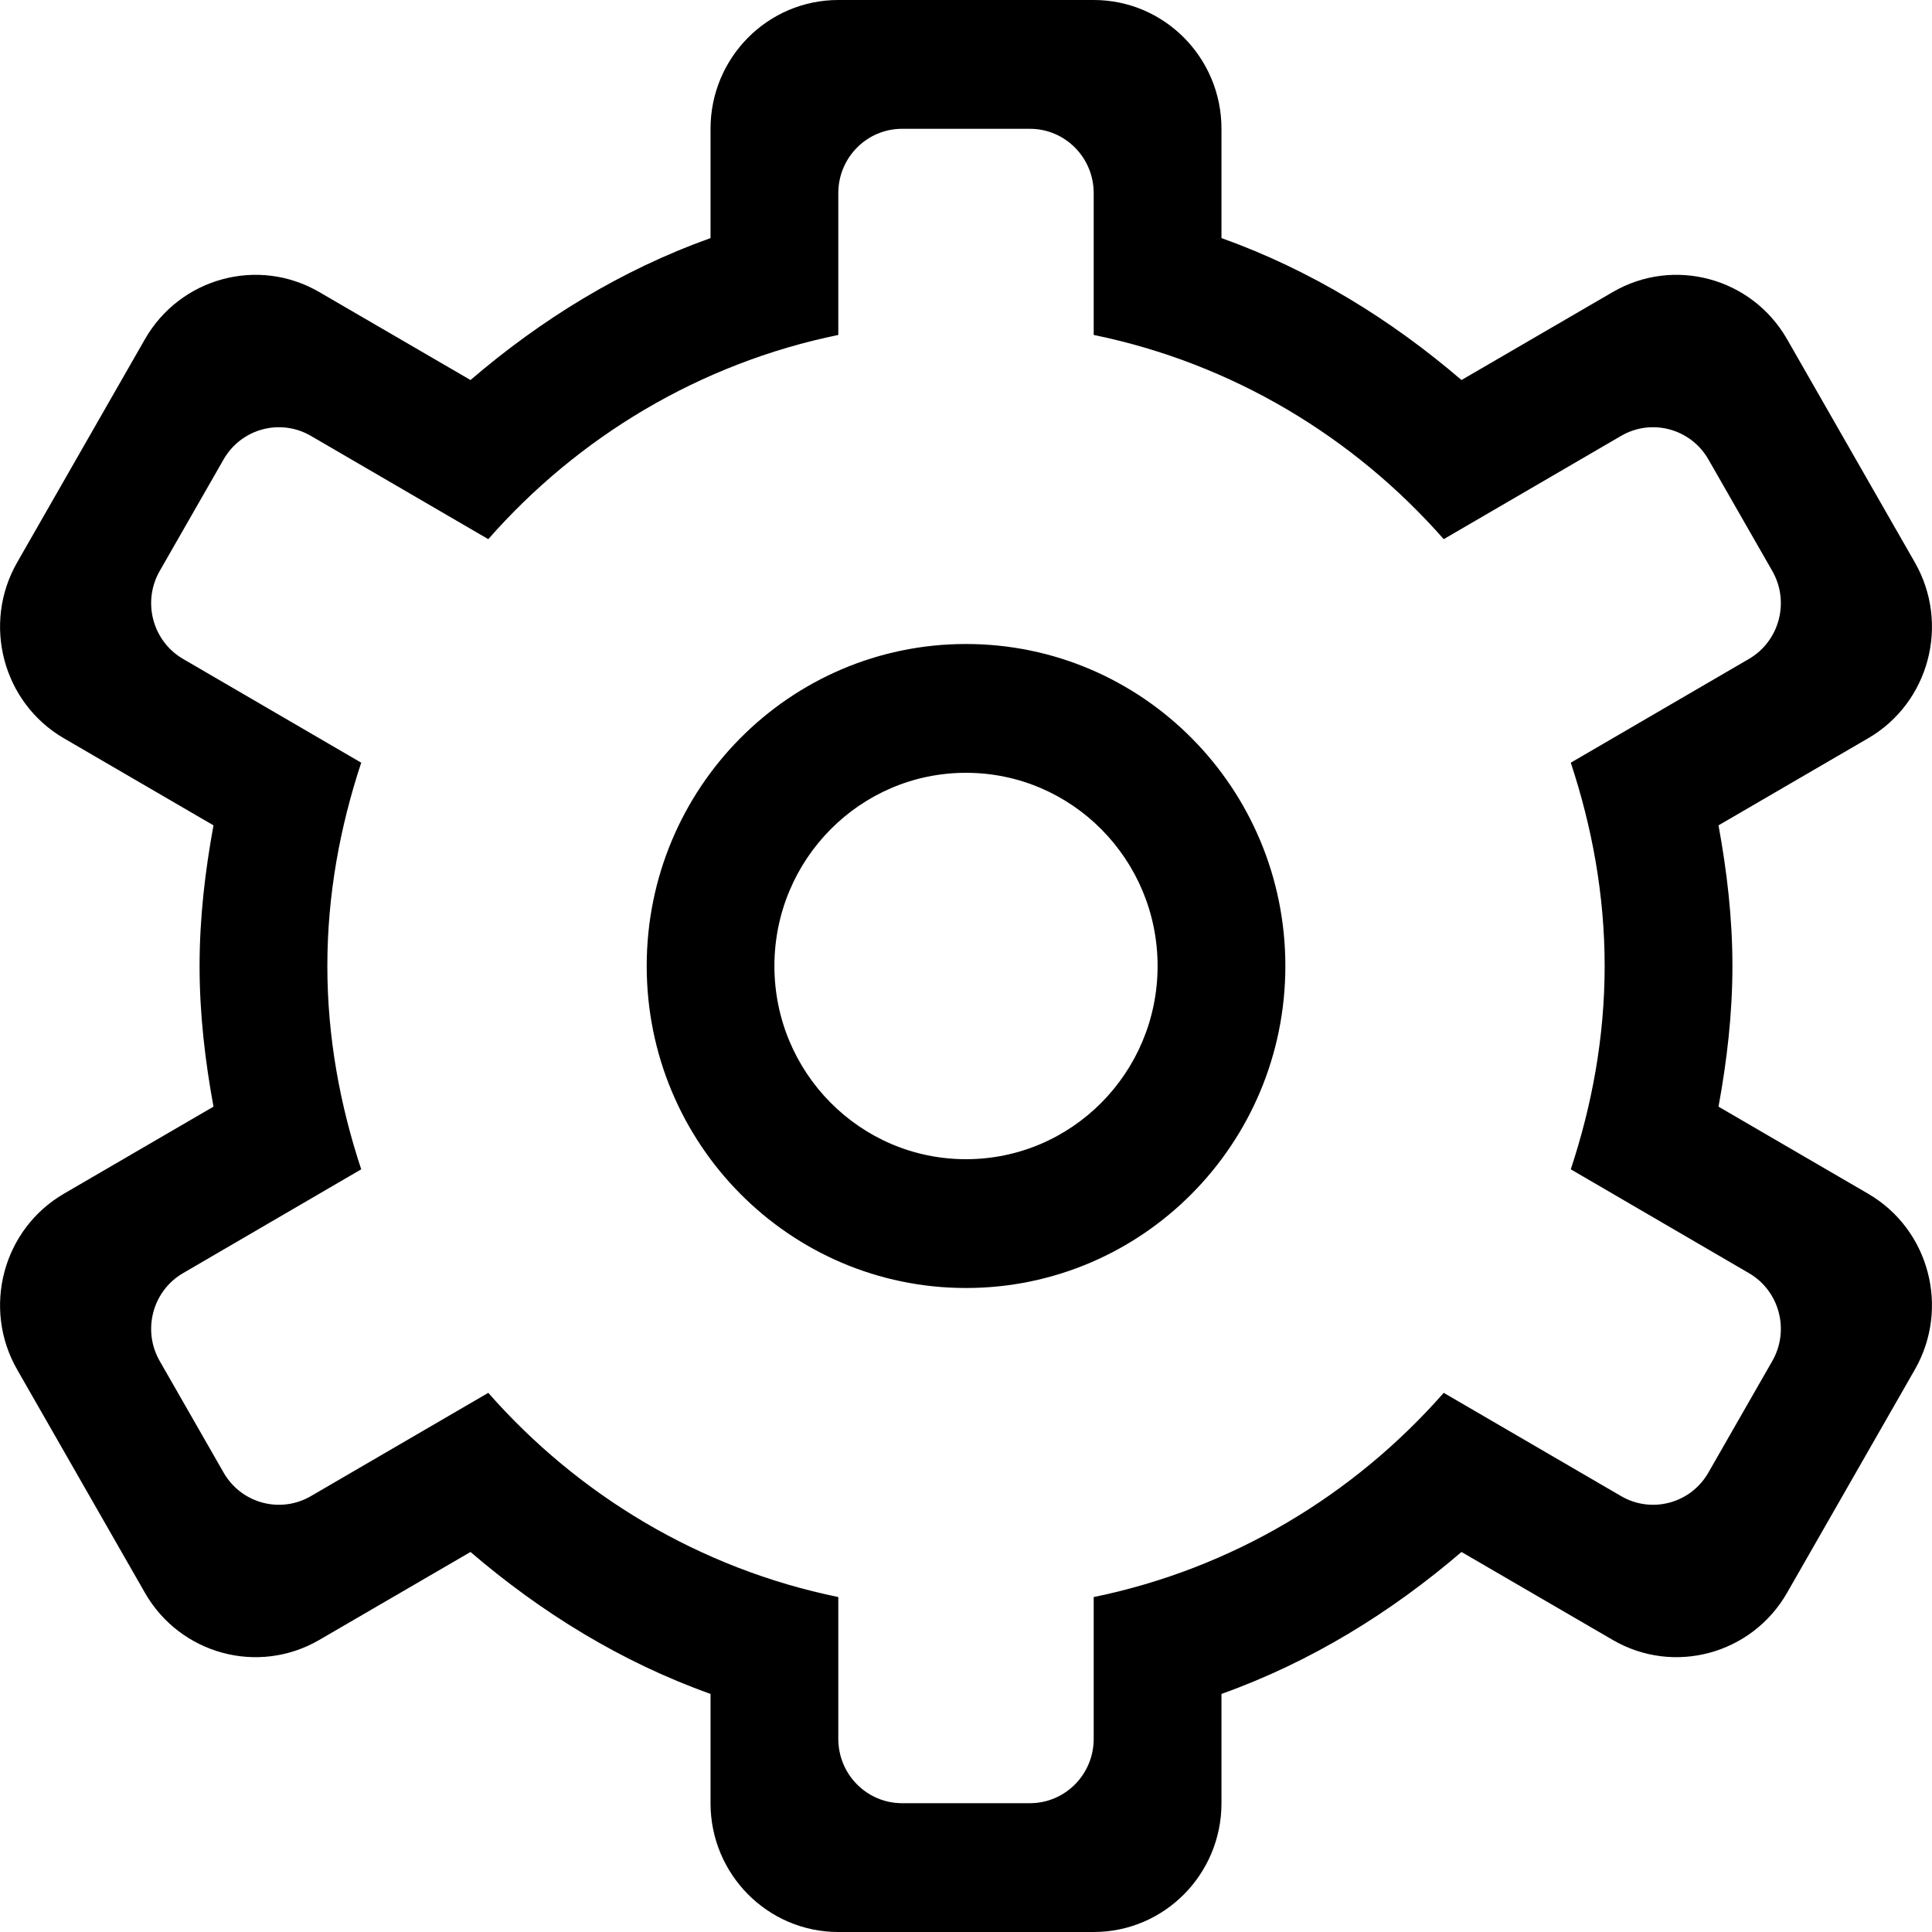
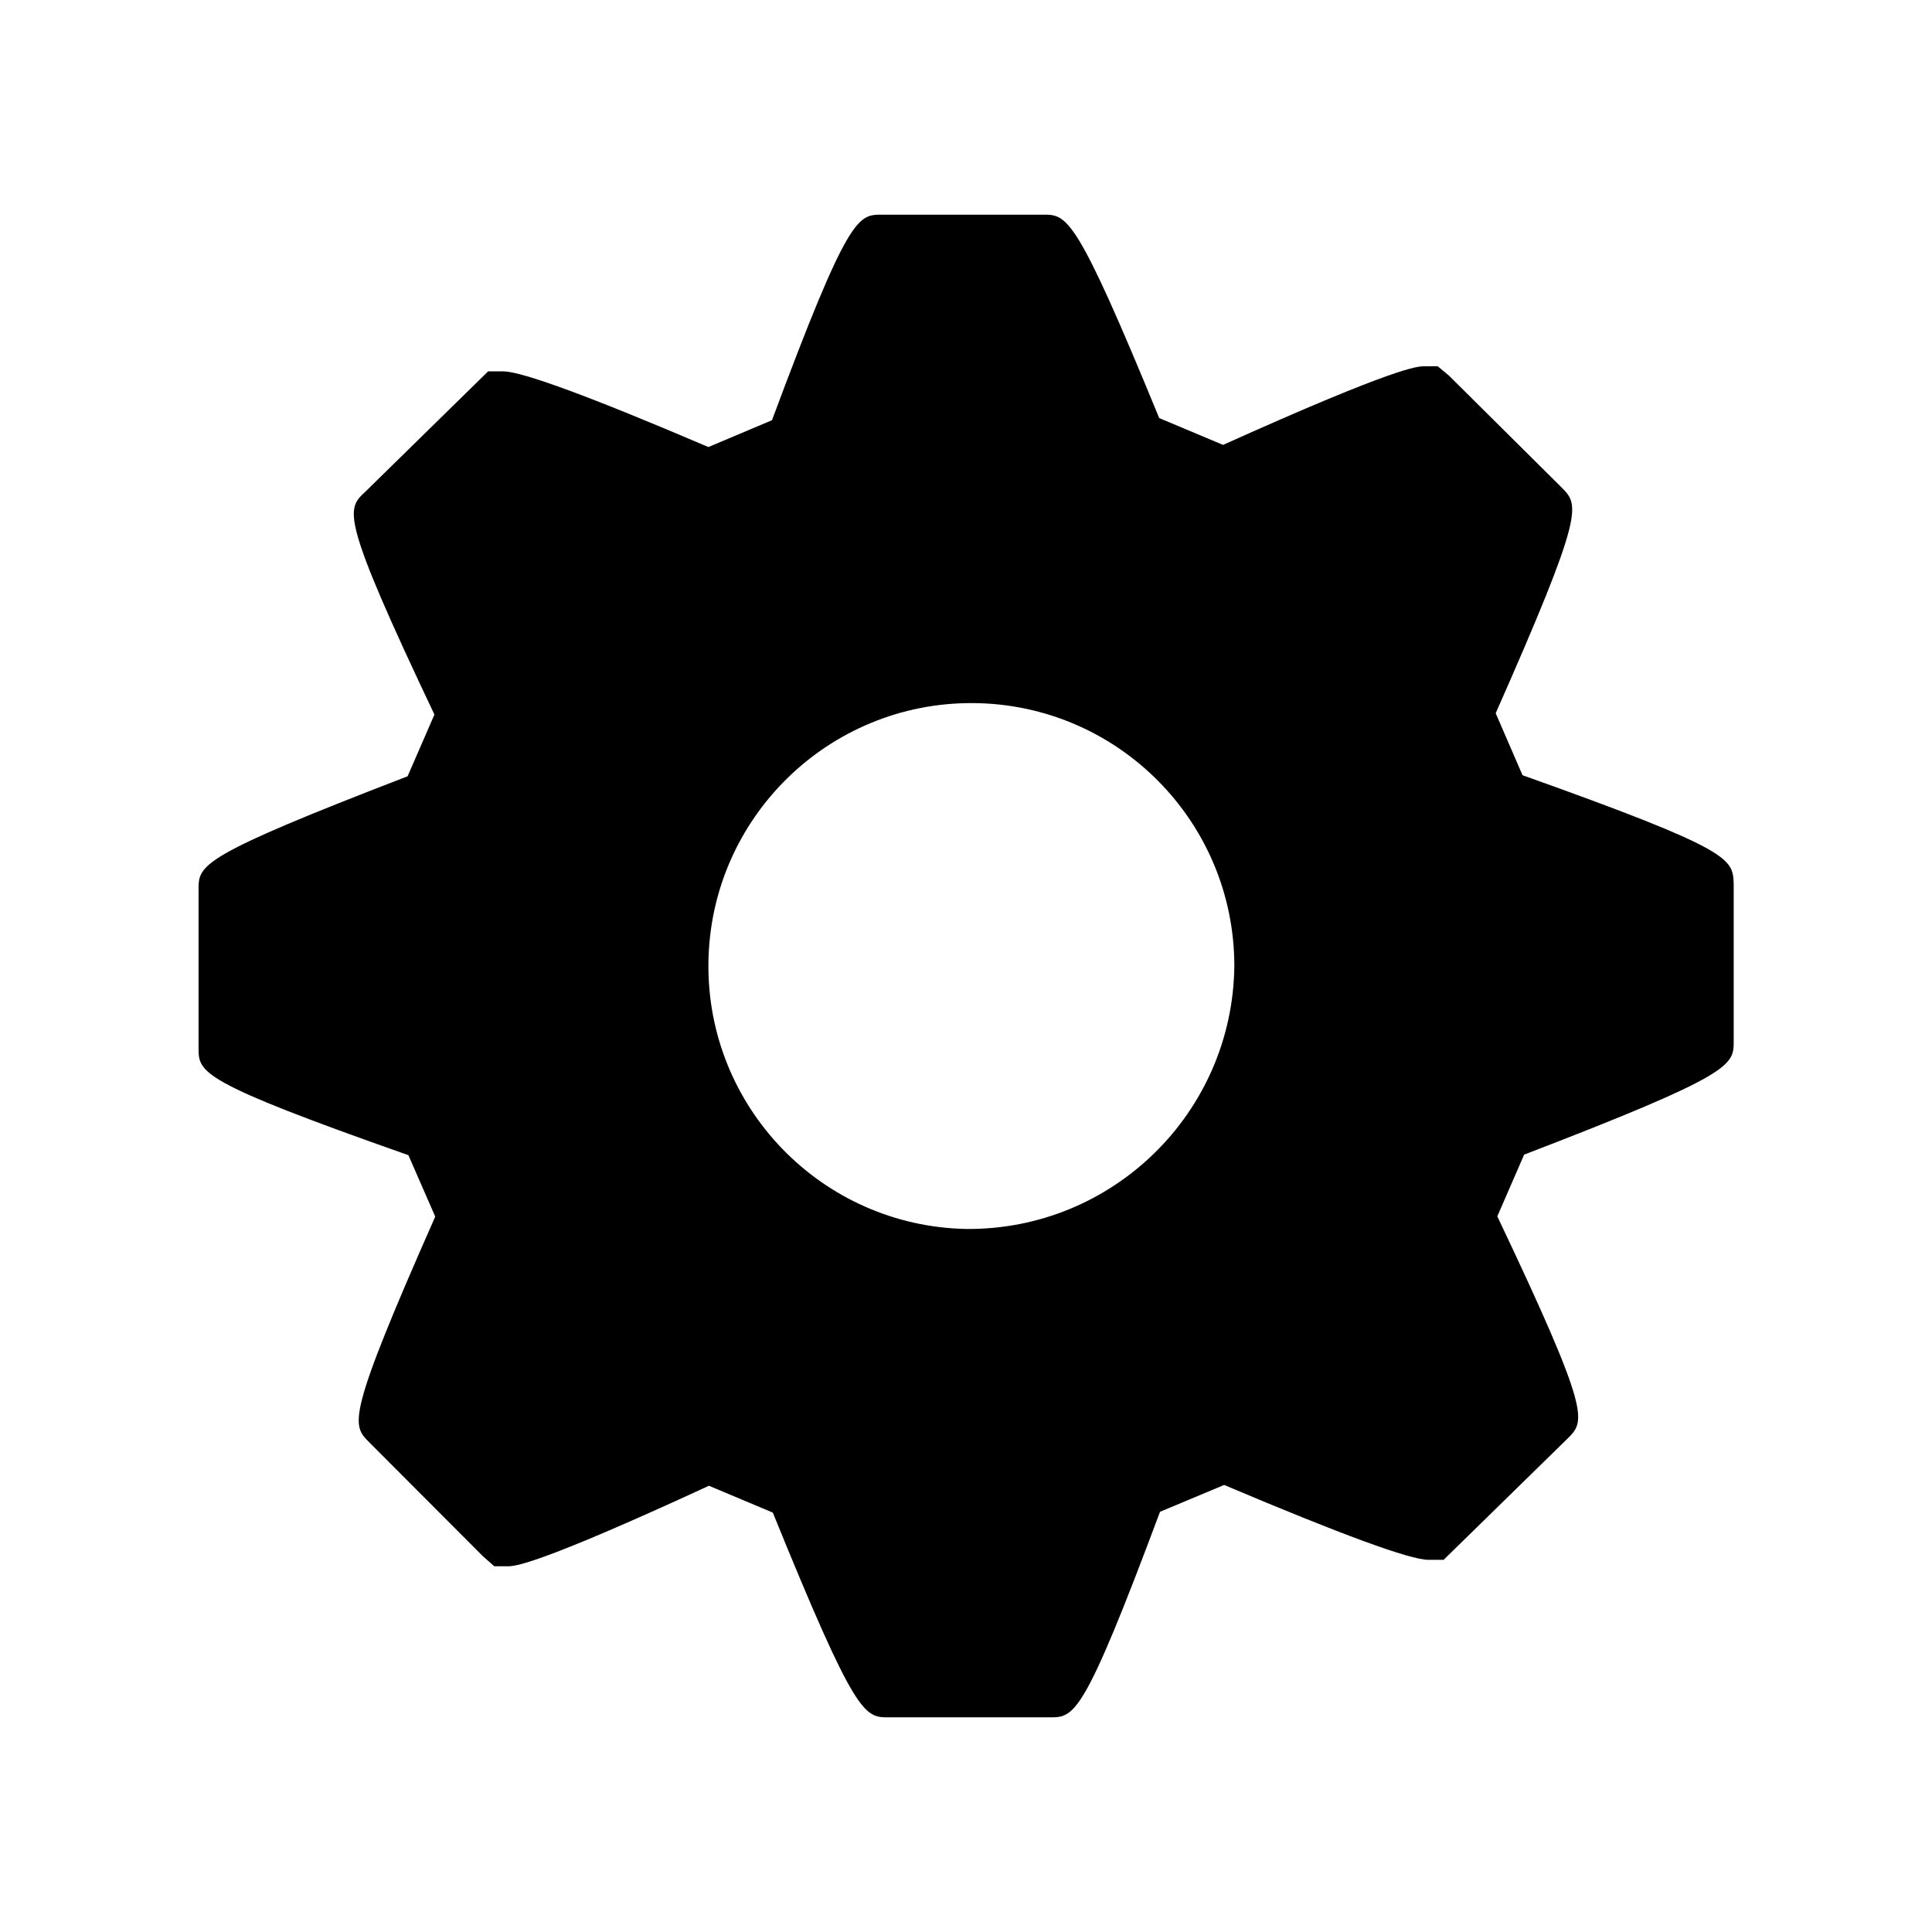
- <svg xmlns="http://www.w3.org/2000/svg" width="800px" height="800px" viewBox="0 0 30 30" version="1.1">
-   <defs>
- 
- </defs>
-   <g id="Page-1" stroke="none" stroke-width="1" fill="none" fill-rule="evenodd">
-     <g id="Icon-Set" transform="translate(-101, -360)" fill="#000000">
-       <path d="M128.52,381.134 L127.528,382.866 C127.254,383.345 126.648,383.508 126.173,383.232 L123.418,381.628 C122.02,383.219 120.129,384.359 117.983,384.799 L117.983,387 C117.983,387.553 117.54,388 116.992,388 L115.008,388 C114.46,388 114.017,387.553 114.017,387 L114.017,384.799 C111.871,384.359 109.98,383.219 108.582,381.628 L105.827,383.232 C105.352,383.508 104.746,383.345 104.472,382.866 L103.48,381.134 C103.206,380.656 103.369,380.044 103.843,379.769 L106.609,378.157 C106.28,377.163 106.083,376.106 106.083,375 C106.083,373.894 106.28,372.838 106.609,371.843 L103.843,370.232 C103.369,369.956 103.206,369.345 103.48,368.866 L104.472,367.134 C104.746,366.656 105.352,366.492 105.827,366.768 L108.582,368.372 C109.98,366.781 111.871,365.641 114.017,365.201 L114.017,363 C114.017,362.447 114.46,362 115.008,362 L116.992,362 C117.54,362 117.983,362.447 117.983,363 L117.983,365.201 C120.129,365.641 122.02,366.781 123.418,368.372 L126.173,366.768 C126.648,366.492 127.254,366.656 127.528,367.134 L128.52,368.866 C128.794,369.345 128.631,369.956 128.157,370.232 L125.391,371.843 C125.72,372.838 125.917,373.894 125.917,375 C125.917,376.106 125.72,377.163 125.391,378.157 L128.157,379.769 C128.631,380.044 128.794,380.656 128.52,381.134 L128.52,381.134 Z M130.008,378.536 L127.685,377.184 C127.815,376.474 127.901,375.749 127.901,375 C127.901,374.252 127.815,373.526 127.685,372.816 L130.008,371.464 C130.957,370.912 131.281,369.688 130.733,368.732 L128.75,365.268 C128.203,364.312 126.989,363.983 126.041,364.536 L123.694,365.901 C122.598,364.961 121.352,364.192 119.967,363.697 L119.967,362 C119.967,360.896 119.079,360 117.983,360 L114.017,360 C112.921,360 112.033,360.896 112.033,362 L112.033,363.697 C110.648,364.192 109.402,364.961 108.306,365.901 L105.959,364.536 C105.011,363.983 103.797,364.312 103.25,365.268 L101.267,368.732 C100.719,369.688 101.044,370.912 101.992,371.464 L104.315,372.816 C104.185,373.526 104.099,374.252 104.099,375 C104.099,375.749 104.185,376.474 104.315,377.184 L101.992,378.536 C101.044,379.088 100.719,380.312 101.267,381.268 L103.25,384.732 C103.797,385.688 105.011,386.017 105.959,385.464 L108.306,384.099 C109.402,385.039 110.648,385.809 112.033,386.303 L112.033,388 C112.033,389.104 112.921,390 114.017,390 L117.983,390 C119.079,390 119.967,389.104 119.967,388 L119.967,386.303 C121.352,385.809 122.598,385.039 123.694,384.099 L126.041,385.464 C126.989,386.017 128.203,385.688 128.75,384.732 L130.733,381.268 C131.281,380.312 130.957,379.088 130.008,378.536 L130.008,378.536 Z M116,378 C114.357,378 113.025,376.657 113.025,375 C113.025,373.344 114.357,372 116,372 C117.643,372 118.975,373.344 118.975,375 C118.975,376.657 117.643,378 116,378 L116,378 Z M116,370 C113.261,370 111.042,372.238 111.042,375 C111.042,377.762 113.261,380 116,380 C118.739,380 120.959,377.762 120.959,375 C120.959,372.238 118.739,370 116,370 L116,370 Z" id="settings">
- 
- </path>
-     </g>
-   </g>
+ <svg xmlns="http://www.w3.org/2000/svg" fill="#000000" width="800px" height="800px" viewBox="0 -8 72 72" id="Layer_1" data-name="Layer 1">
+   <path d="M56.74,20.89l-1-2.31c3.33-7.53,3.11-7.75,2.46-8.41L54,6l-.42-.35h-.49c-.26,0-1,0-7.51,2.93l-2.38-1C40.09,0,39.77,0,38.87,0h-6c-.9,0-1.25,0-4.1,7.66l-2.37,1C22,6.78,19.45,5.84,18.75,5.84l-.56,0-4.58,4.49c-.7.65-.94.88,2.58,8.3l-1,2.3c-7.79,3-7.79,3.3-7.79,4.23v5.89c0,.92,0,1.25,7.82,4l1,2.29c-3.33,7.53-3.11,7.76-2.46,8.41L18,50l.42.37h.5c.25,0,1,0,7.5-3l2.38,1C31.9,56,32.21,56,33.12,56h6c.92,0,1.25,0,4.11-7.66l2.39-1c4.37,1.85,6.93,2.79,7.61,2.79l.57,0,4.62-4.52c.66-.66.89-.89-2.62-8.28l1-2.3c7.81-3,7.81-3.33,7.81-4.23V24.93C64.57,24,64.57,23.68,56.74,20.89ZM36,37.8A9.8,9.8,0,1,1,46,28,9.91,9.91,0,0,1,36,37.8Z" />
</svg>
